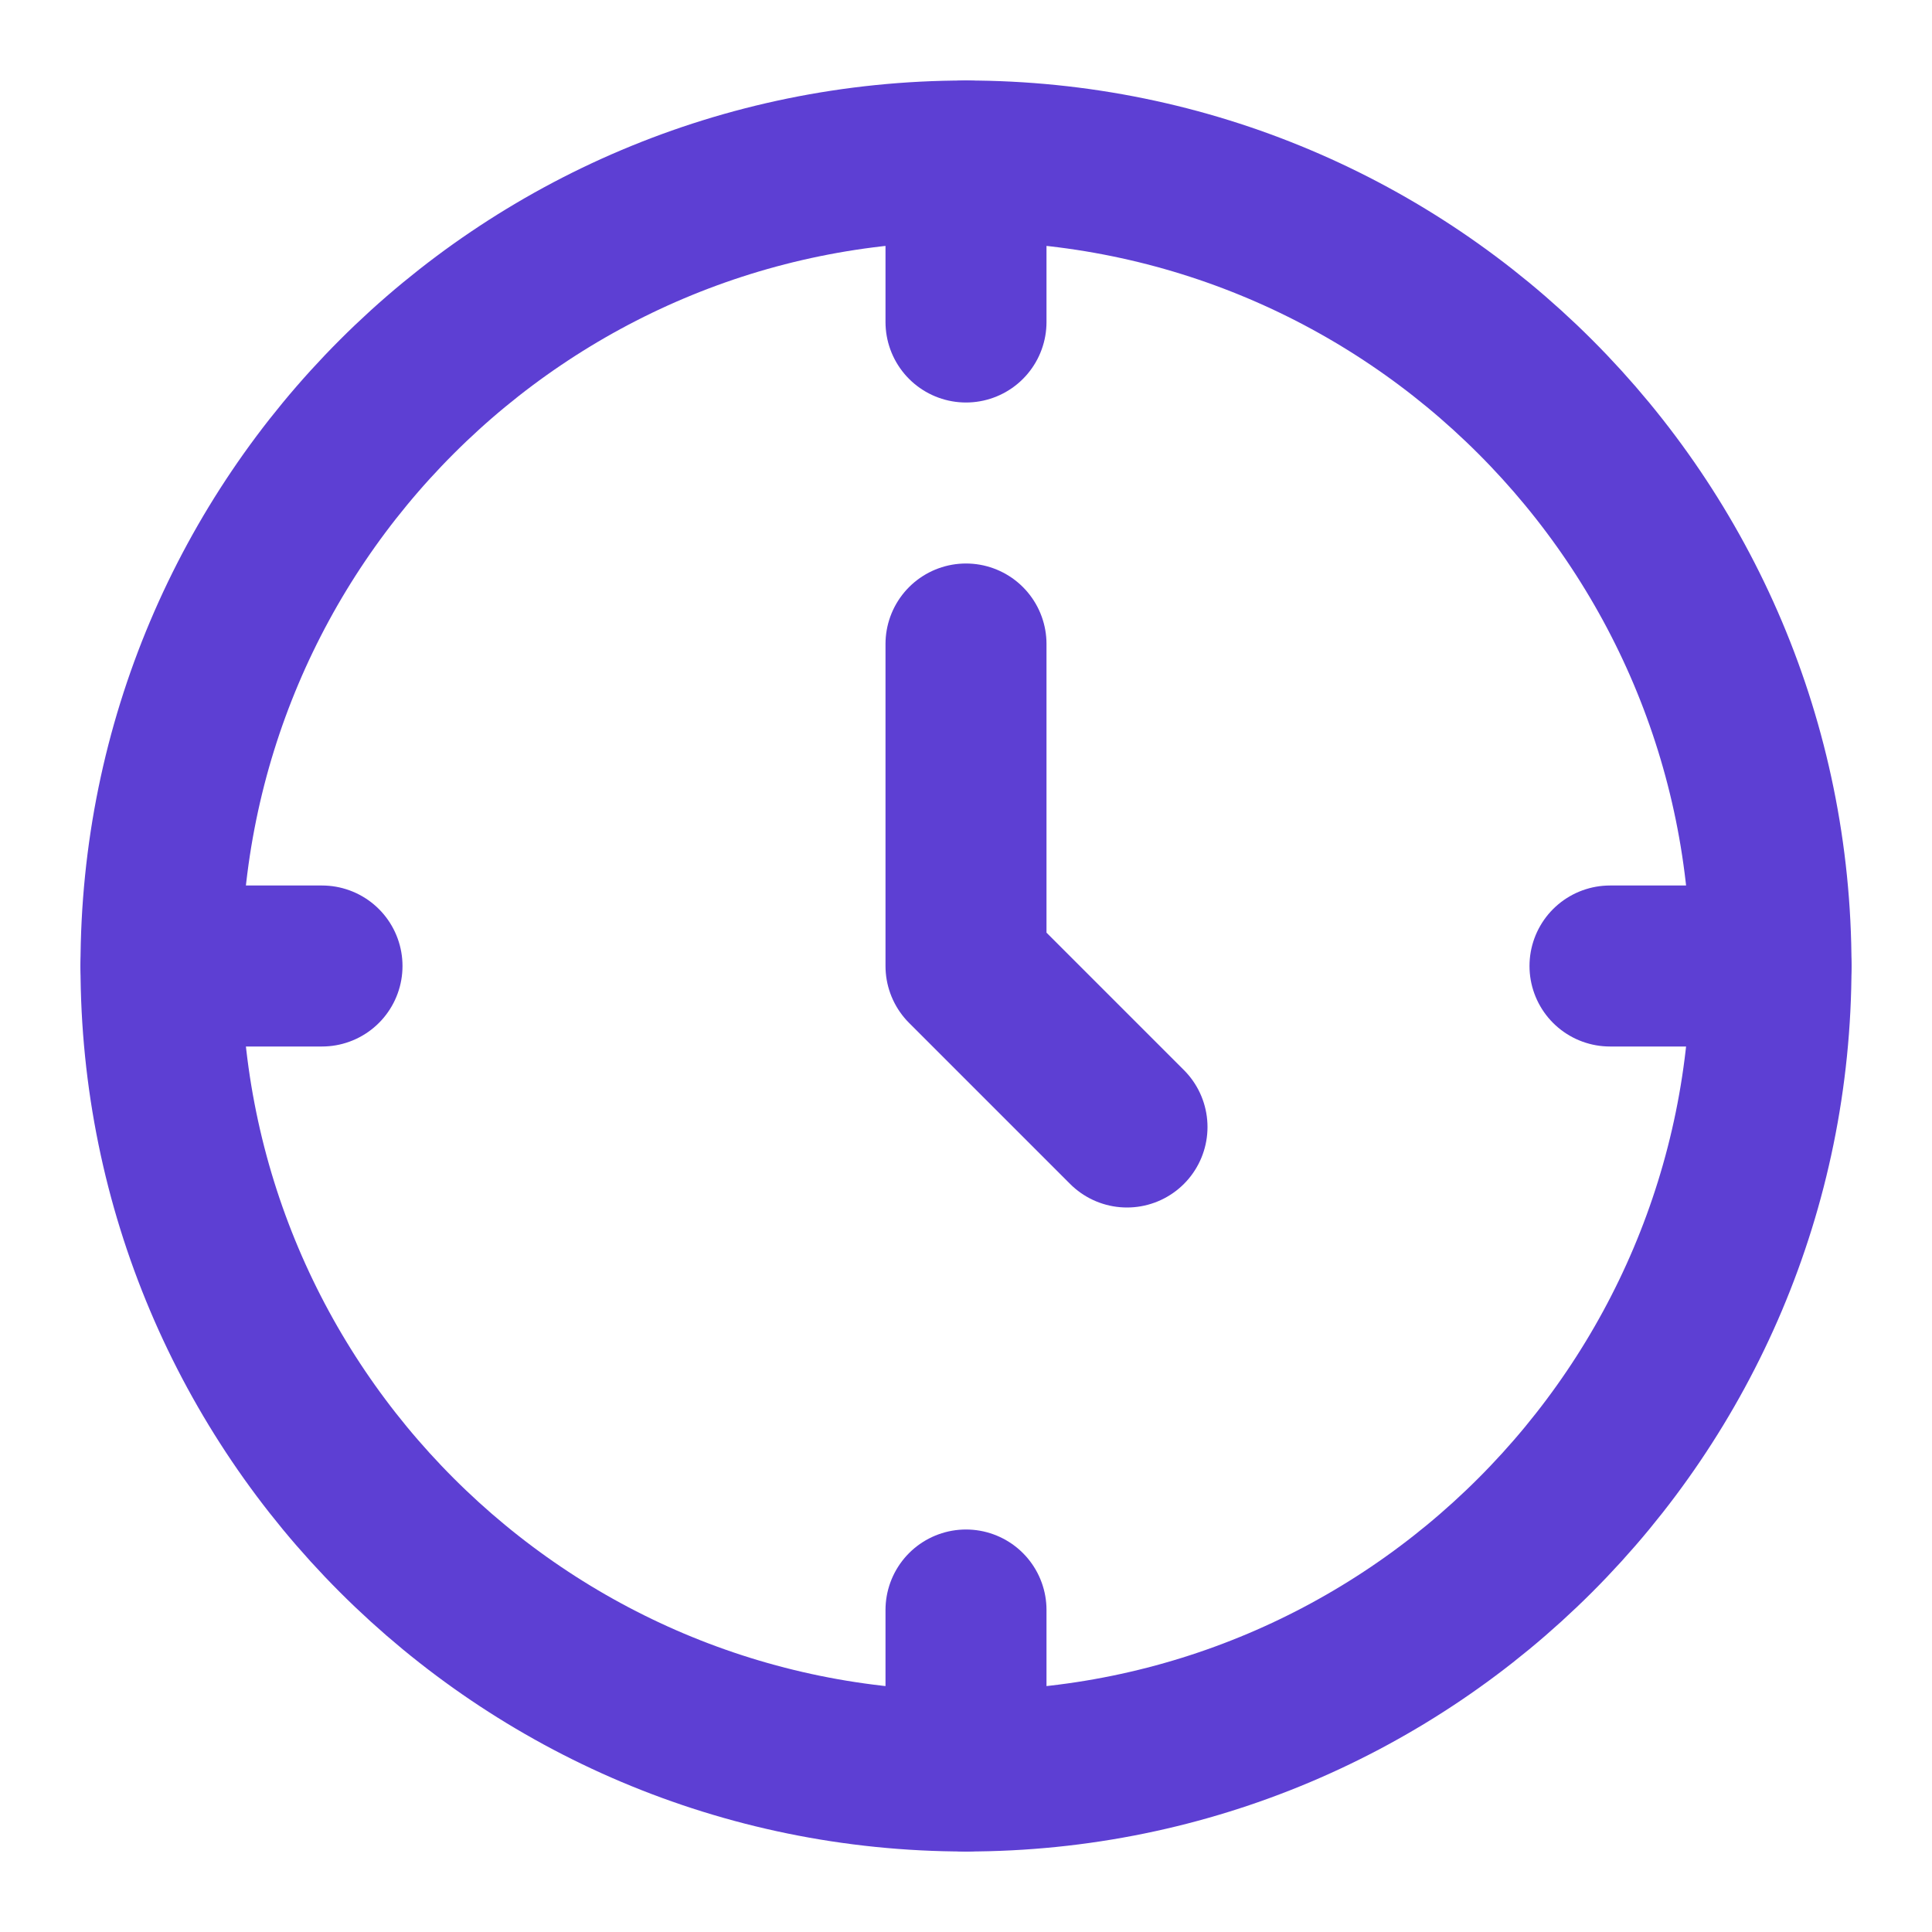
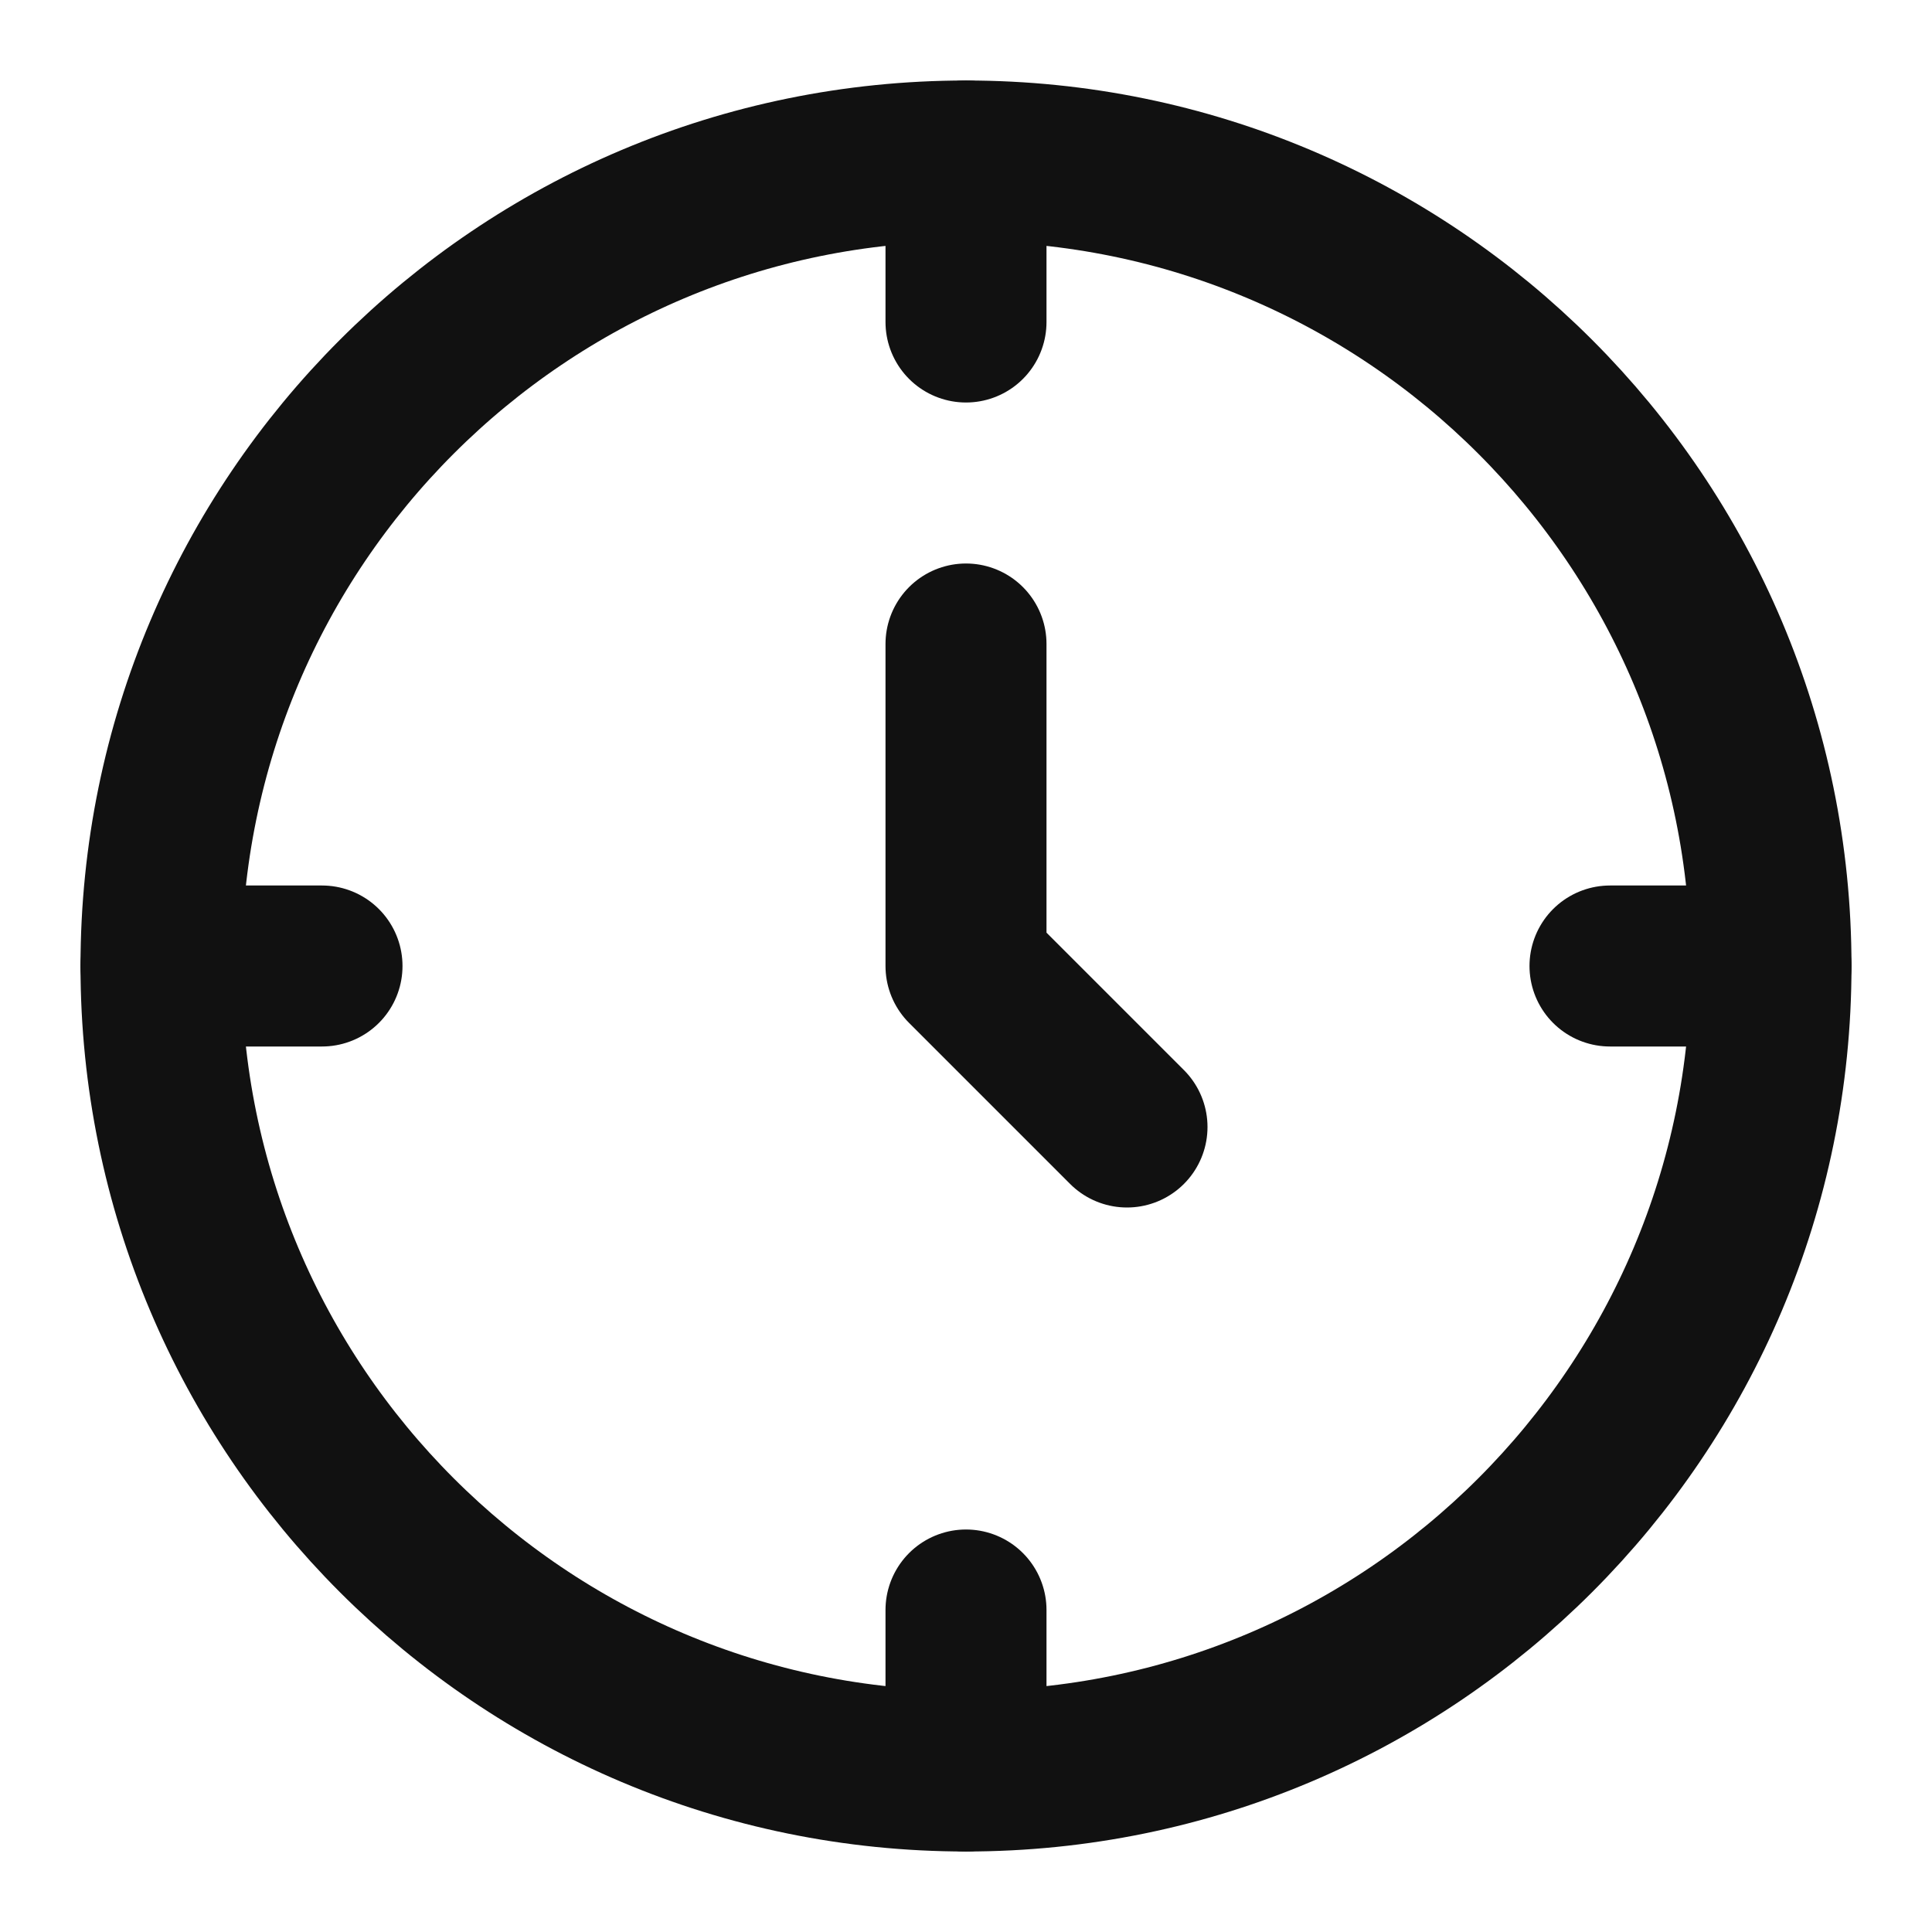
<svg xmlns="http://www.w3.org/2000/svg" width="24" height="24" viewBox="0 0 24 24" fill="none">
-   <circle cx="12" cy="12" r="10" stroke="#5D3FD3" stroke-width="2" />
-   <path d="M12 8V12L14 14" stroke="#5D3FD3" stroke-width="2" stroke-linecap="round" stroke-linejoin="round" />
-   <path d="M12 2V4" stroke="#5D3FD3" stroke-width="2" stroke-linecap="round" stroke-linejoin="round" />
-   <path d="M12 20V22" stroke="#5D3FD3" stroke-width="2" stroke-linecap="round" stroke-linejoin="round" />
-   <path d="M20 12H22" stroke="#5D3FD3" stroke-width="2" stroke-linecap="round" stroke-linejoin="round" />
-   <path d="M2 12H4" stroke="#5D3FD3" stroke-width="2" stroke-linecap="round" stroke-linejoin="round" />
+   <circle cx="12" cy="12" r="10" stroke="#111111" stroke-width="2" />
+   <path d="M12 8V12L14 14" stroke="#111111" stroke-width="2" stroke-linecap="round" stroke-linejoin="round" />
+   <path d="M12 2V4" stroke="#111111" stroke-width="2" stroke-linecap="round" stroke-linejoin="round" />
+   <path d="M12 20V22" stroke="#111111" stroke-width="2" stroke-linecap="round" stroke-linejoin="round" />
+   <path d="M20 12H22" stroke="#111111" stroke-width="2" stroke-linecap="round" stroke-linejoin="round" />
+   <path d="M2 12H4" stroke="#111111" stroke-width="2" stroke-linecap="round" stroke-linejoin="round" />
</svg>
